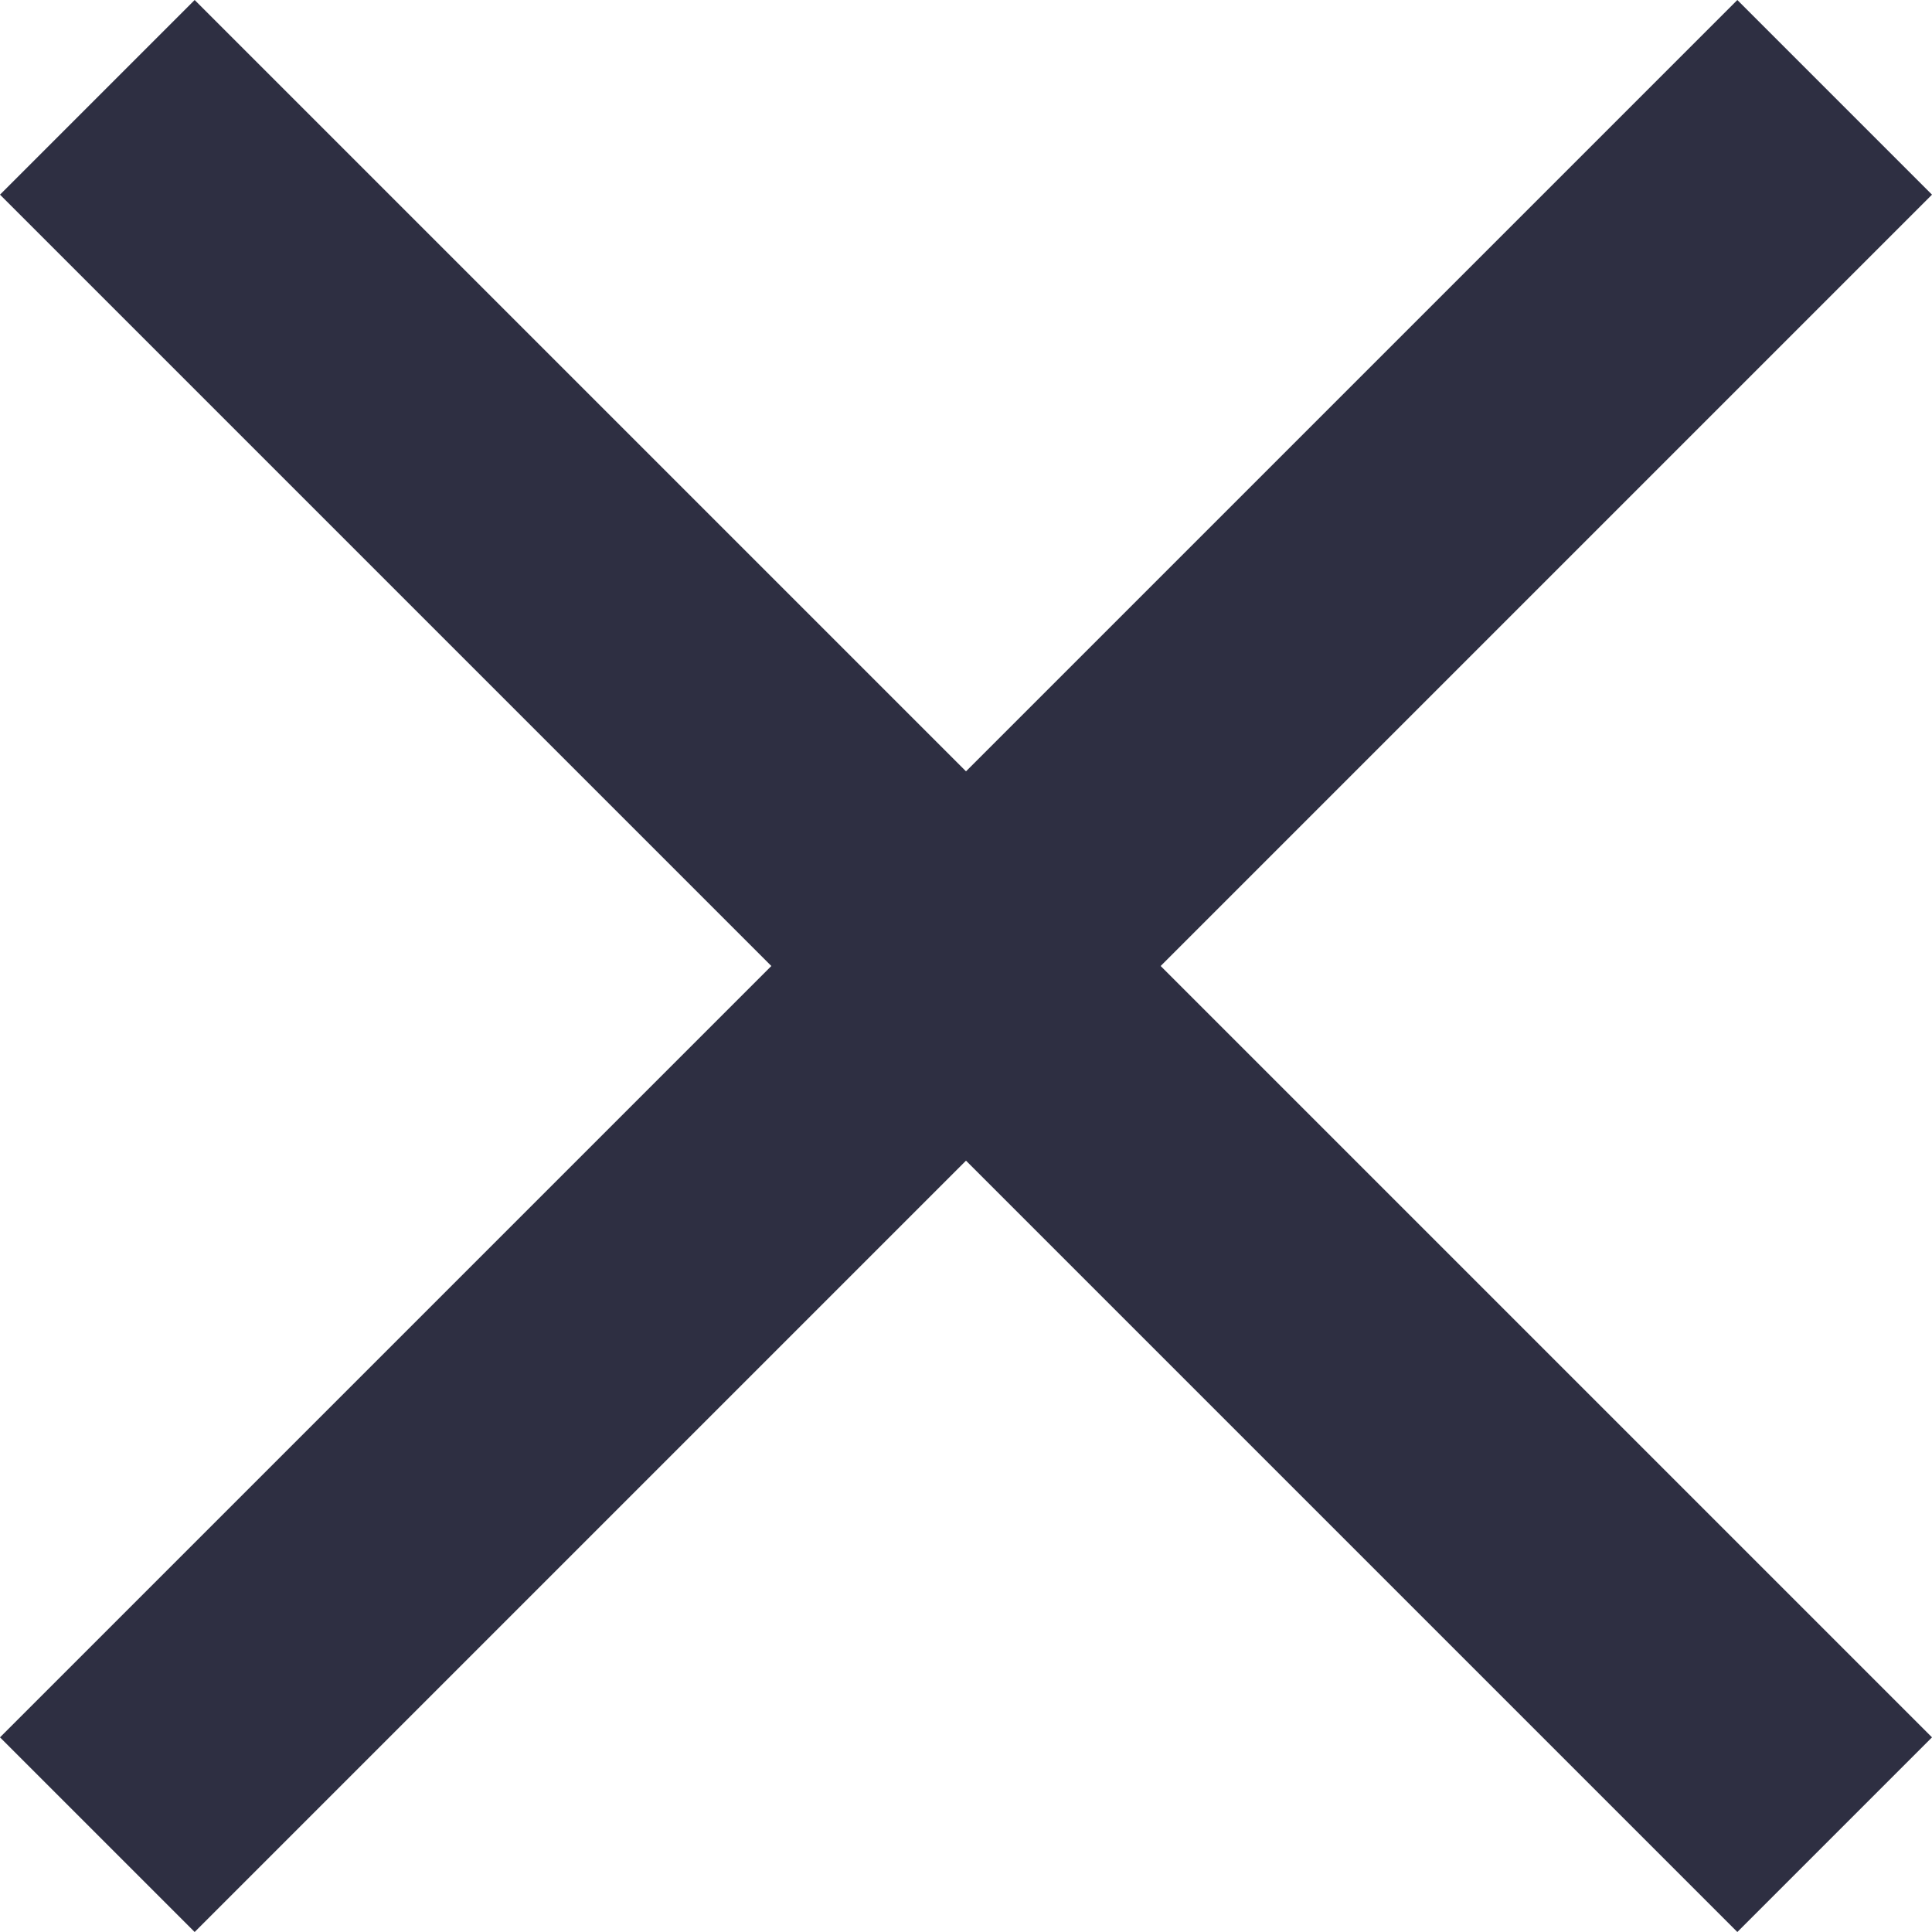
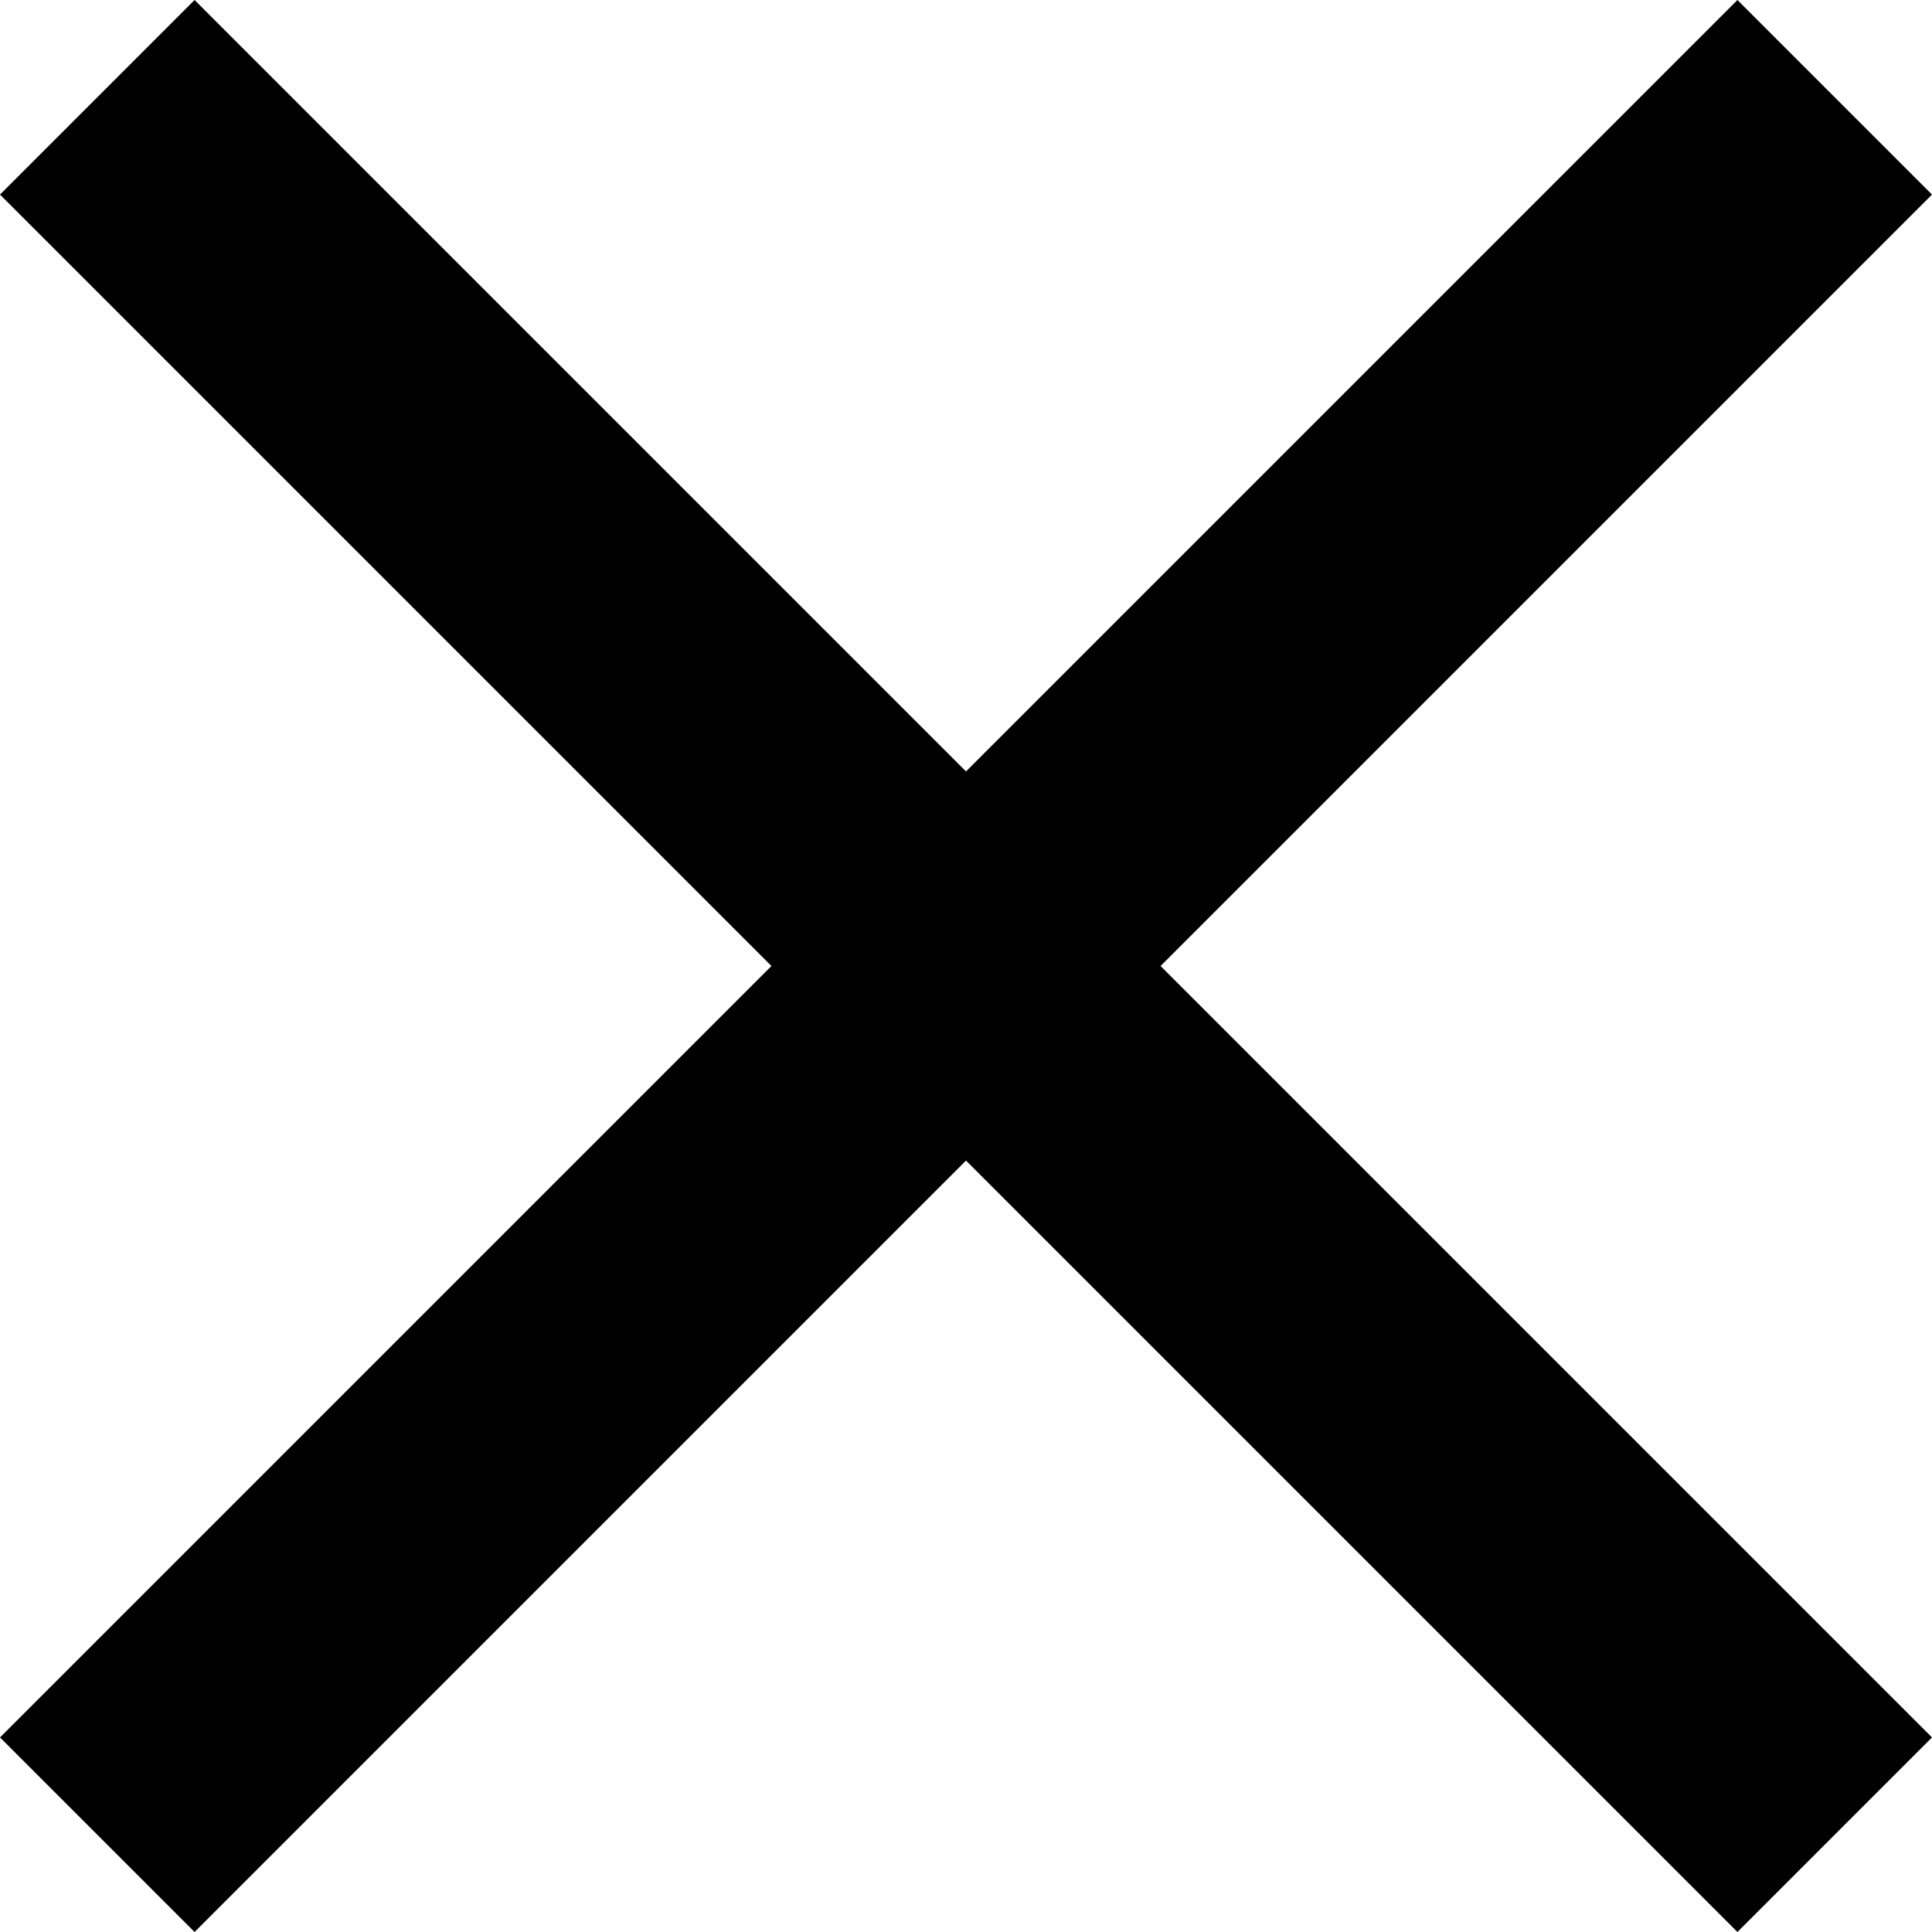
- <svg xmlns="http://www.w3.org/2000/svg" width="8" height="8" viewBox="0 0 8 8" fill="none">
-   <path d="M8 0.806L7.194 0L4 3.194L0.806 0L0 0.806L3.194 4L0 7.194L0.806 8L4 4.806L7.194 8L8 7.194L4.806 4L8 0.806Z" fill="#2E2F42" />
+ <svg xmlns="http://www.w3.org/2000/svg" version="1.1" width="32" height="32" viewBox="0 0 32 32">
+   <path d="M32 3.223l-3.223-3.223-12.777 12.777-12.777-12.777-3.223 3.223 12.777 12.777-12.777 12.777 3.223 3.223 12.777-12.777 12.777 12.777 3.223-3.223-12.777-12.777 12.777-12.777z" />
</svg>
